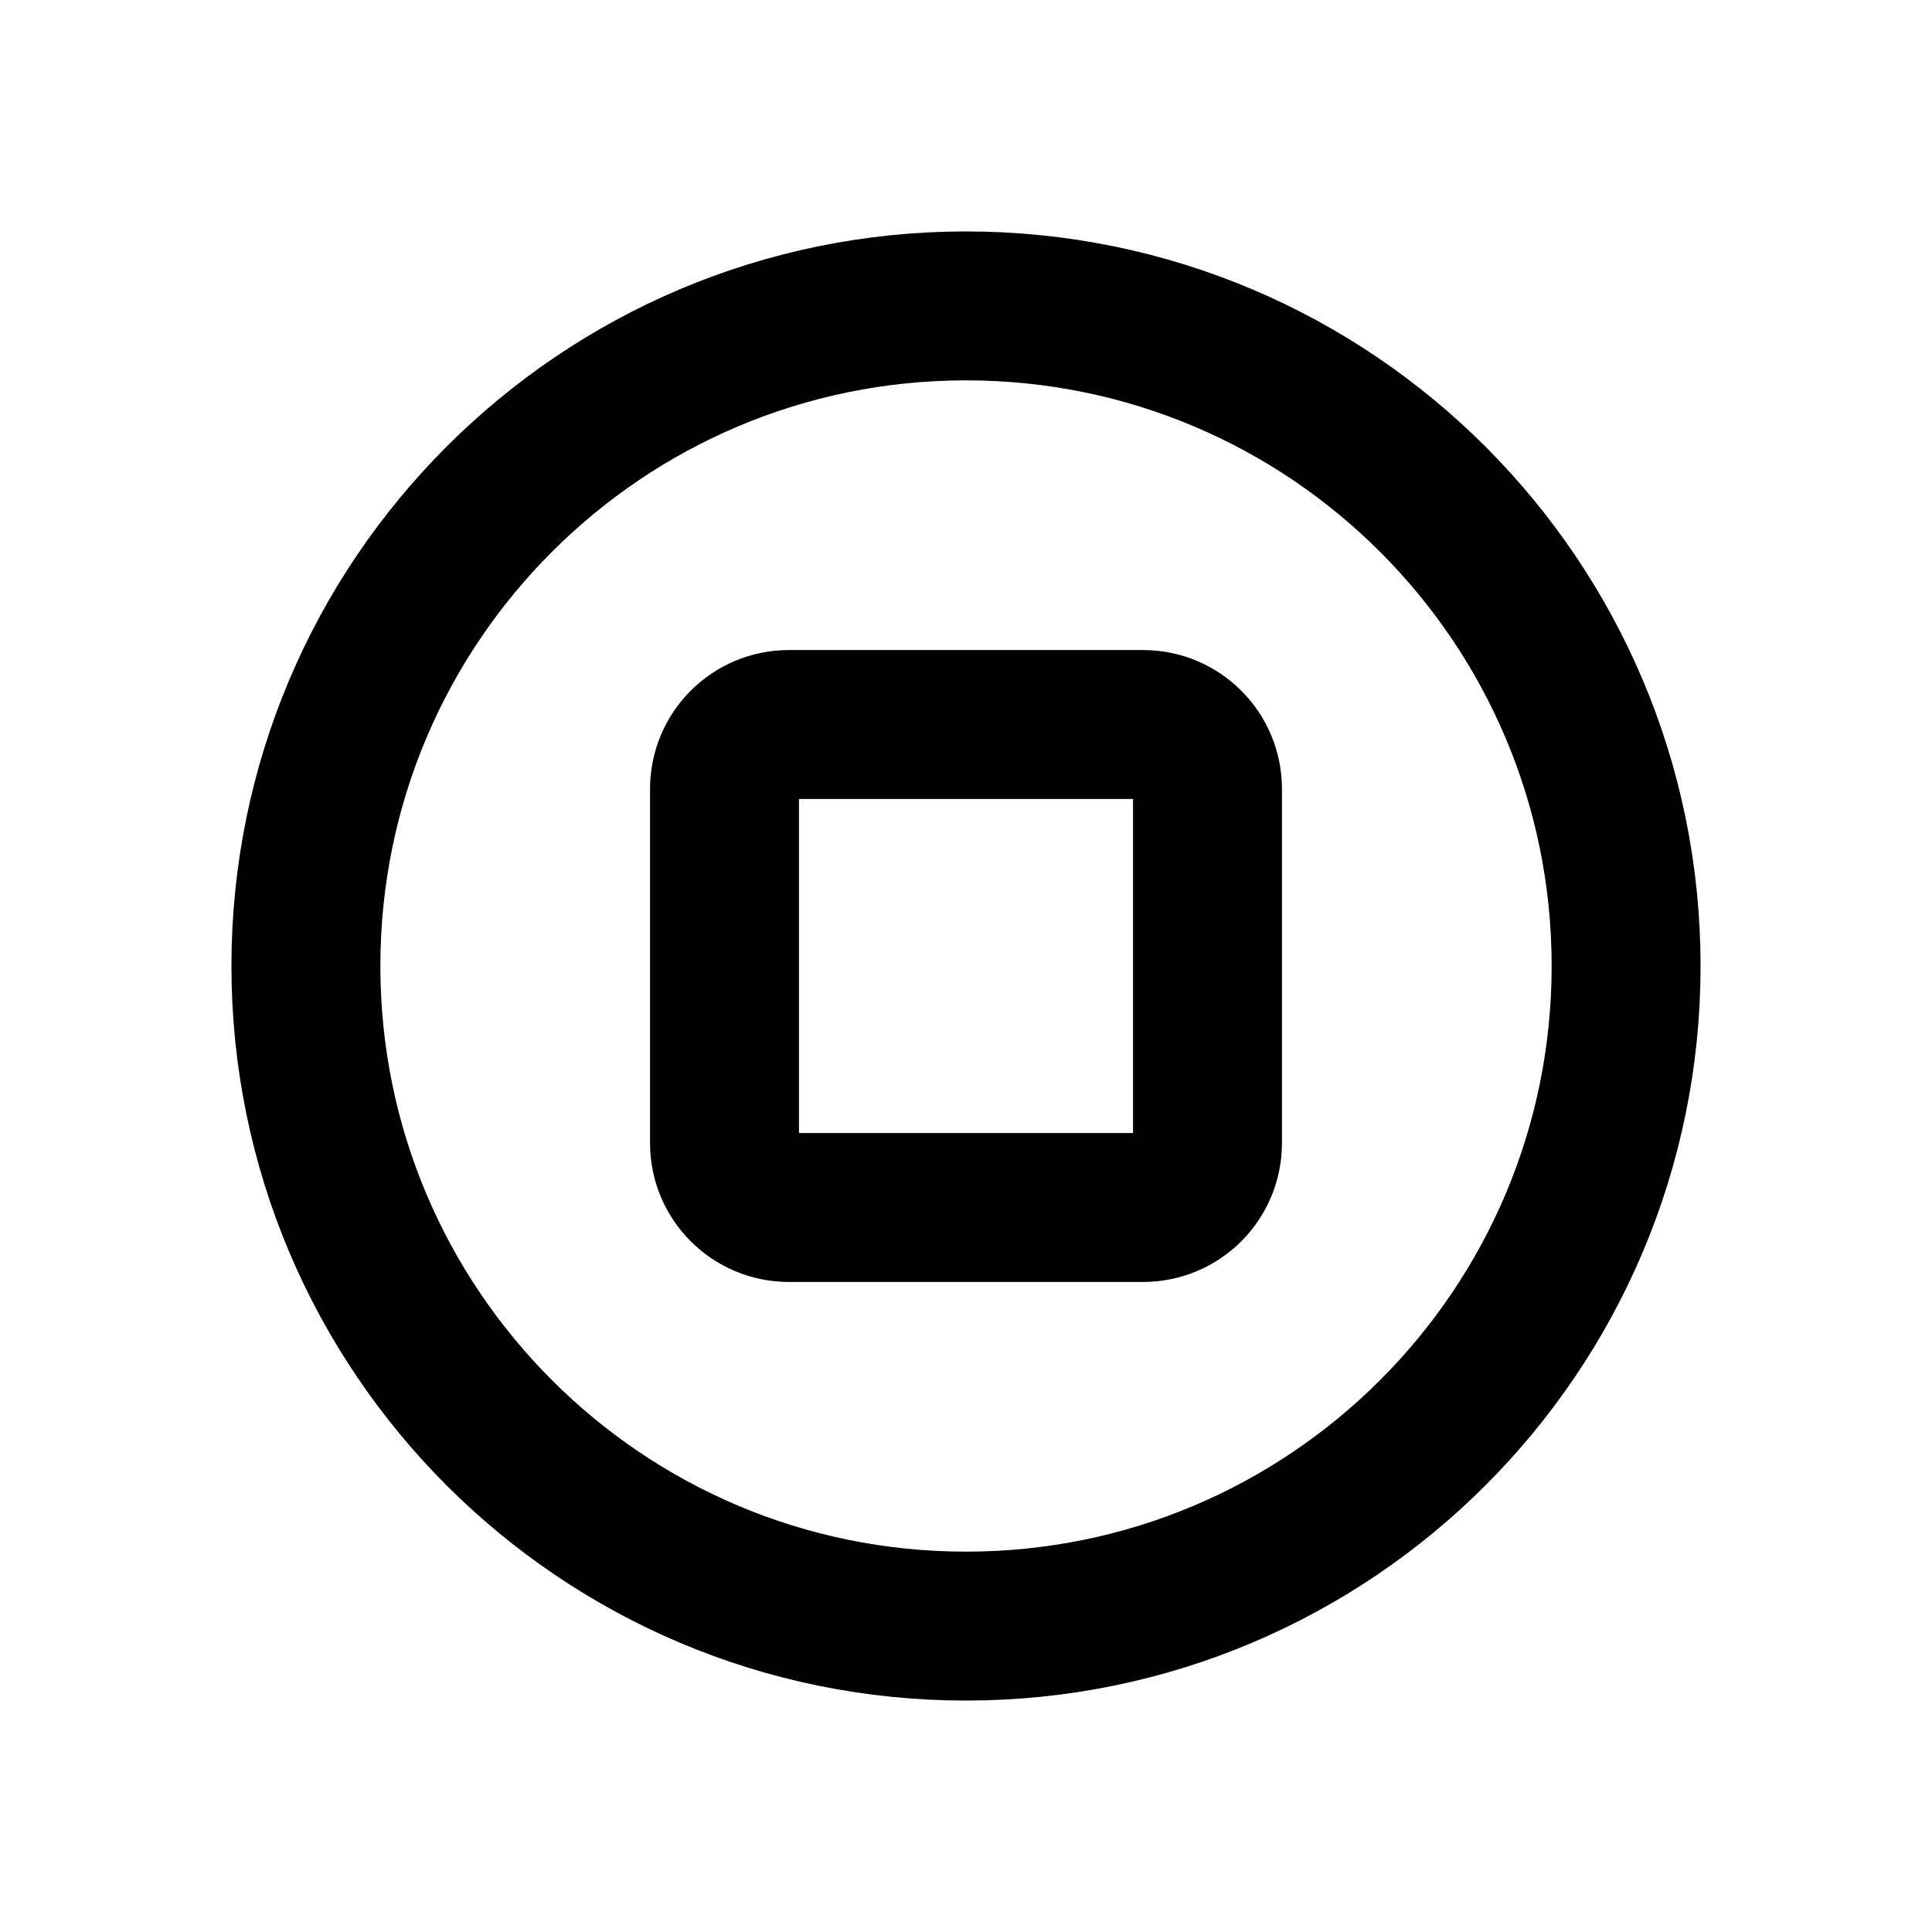
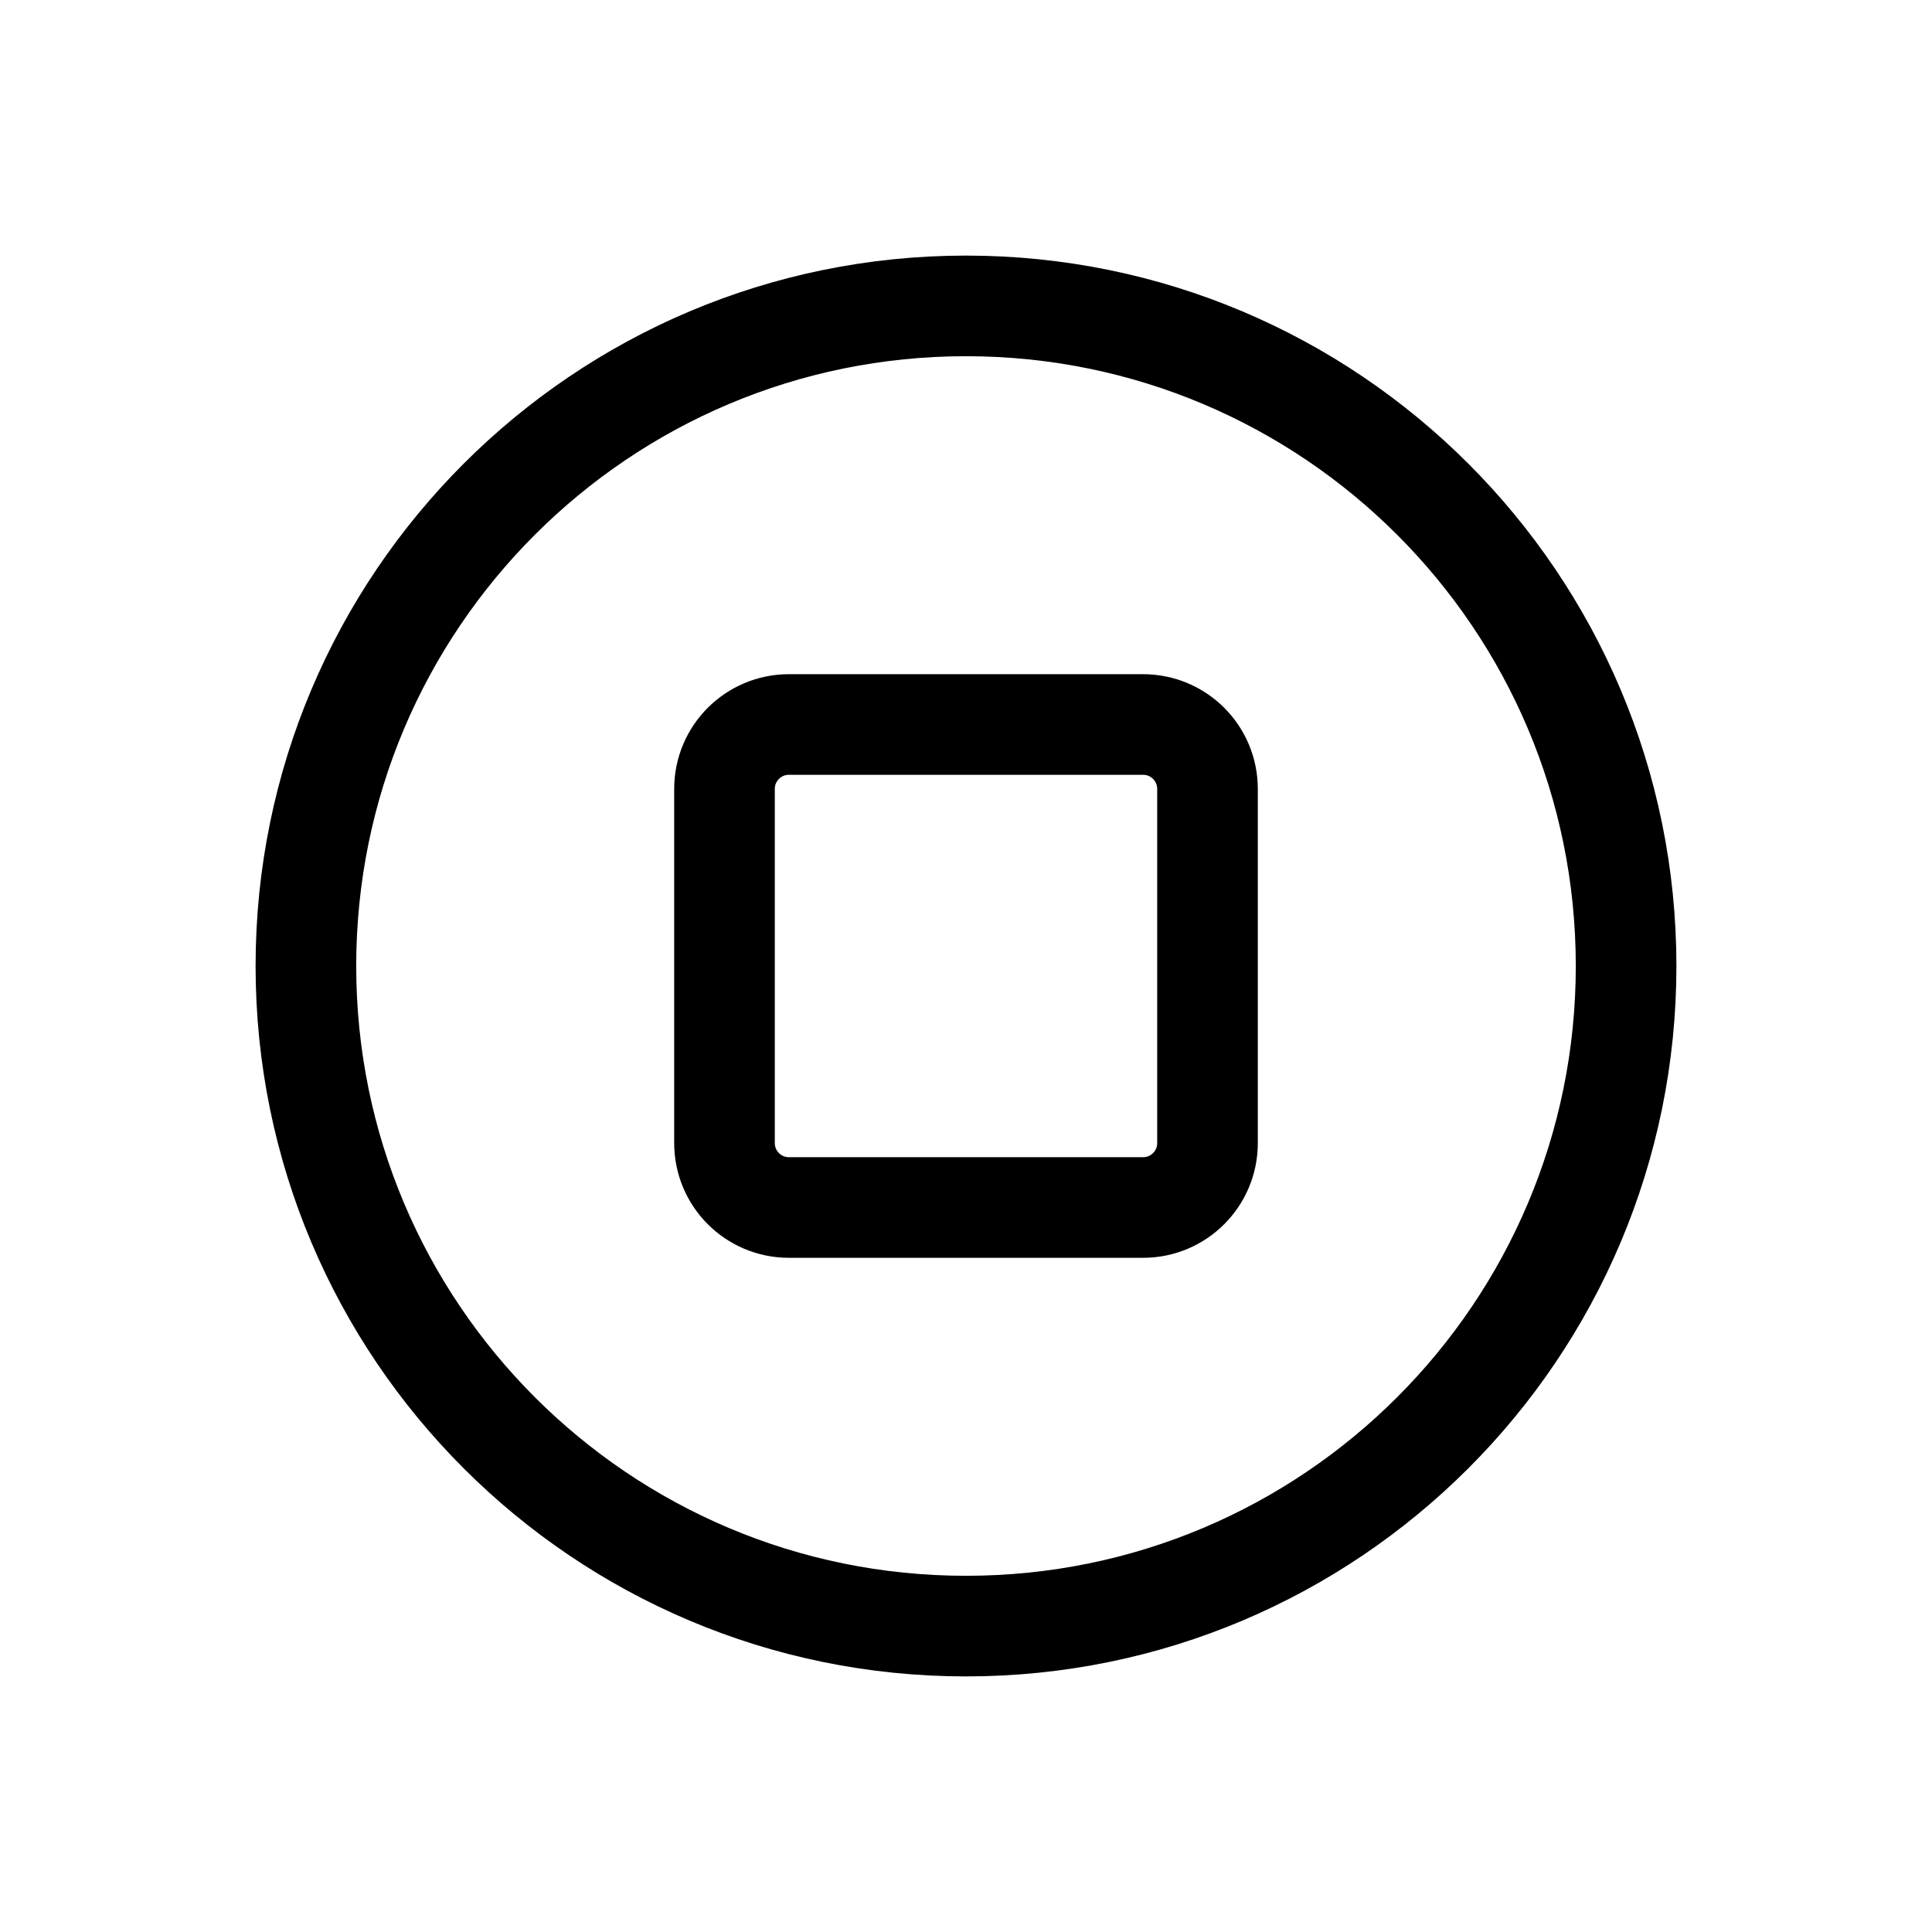
<svg xmlns="http://www.w3.org/2000/svg" viewBox="0 0 24 24" width="24" height="24" fill="none" aria-hidden="true">
-   <circle cx="12" cy="12" r="8.2" stroke="currentColor" stroke-width="1.85" stroke-linecap="round" stroke-linejoin="round" fill="none" />
-   <rect x="9.0" y="9.0" width="6.0" height="6.0" rx="0.8" stroke="currentColor" stroke-width="1.85" stroke-linecap="round" stroke-linejoin="round" fill="none" />
+   <circle cx="12" cy="12" r="8.2" stroke="currentColor" stroke-width="1.25" stroke-linecap="round" stroke-linejoin="round" fill="none" />
+   <rect x="9.0" y="9.0" width="6.0" height="6.0" rx="0.8" stroke="currentColor" stroke-width="1.25" stroke-linecap="round" stroke-linejoin="round" fill="none" />
</svg>
